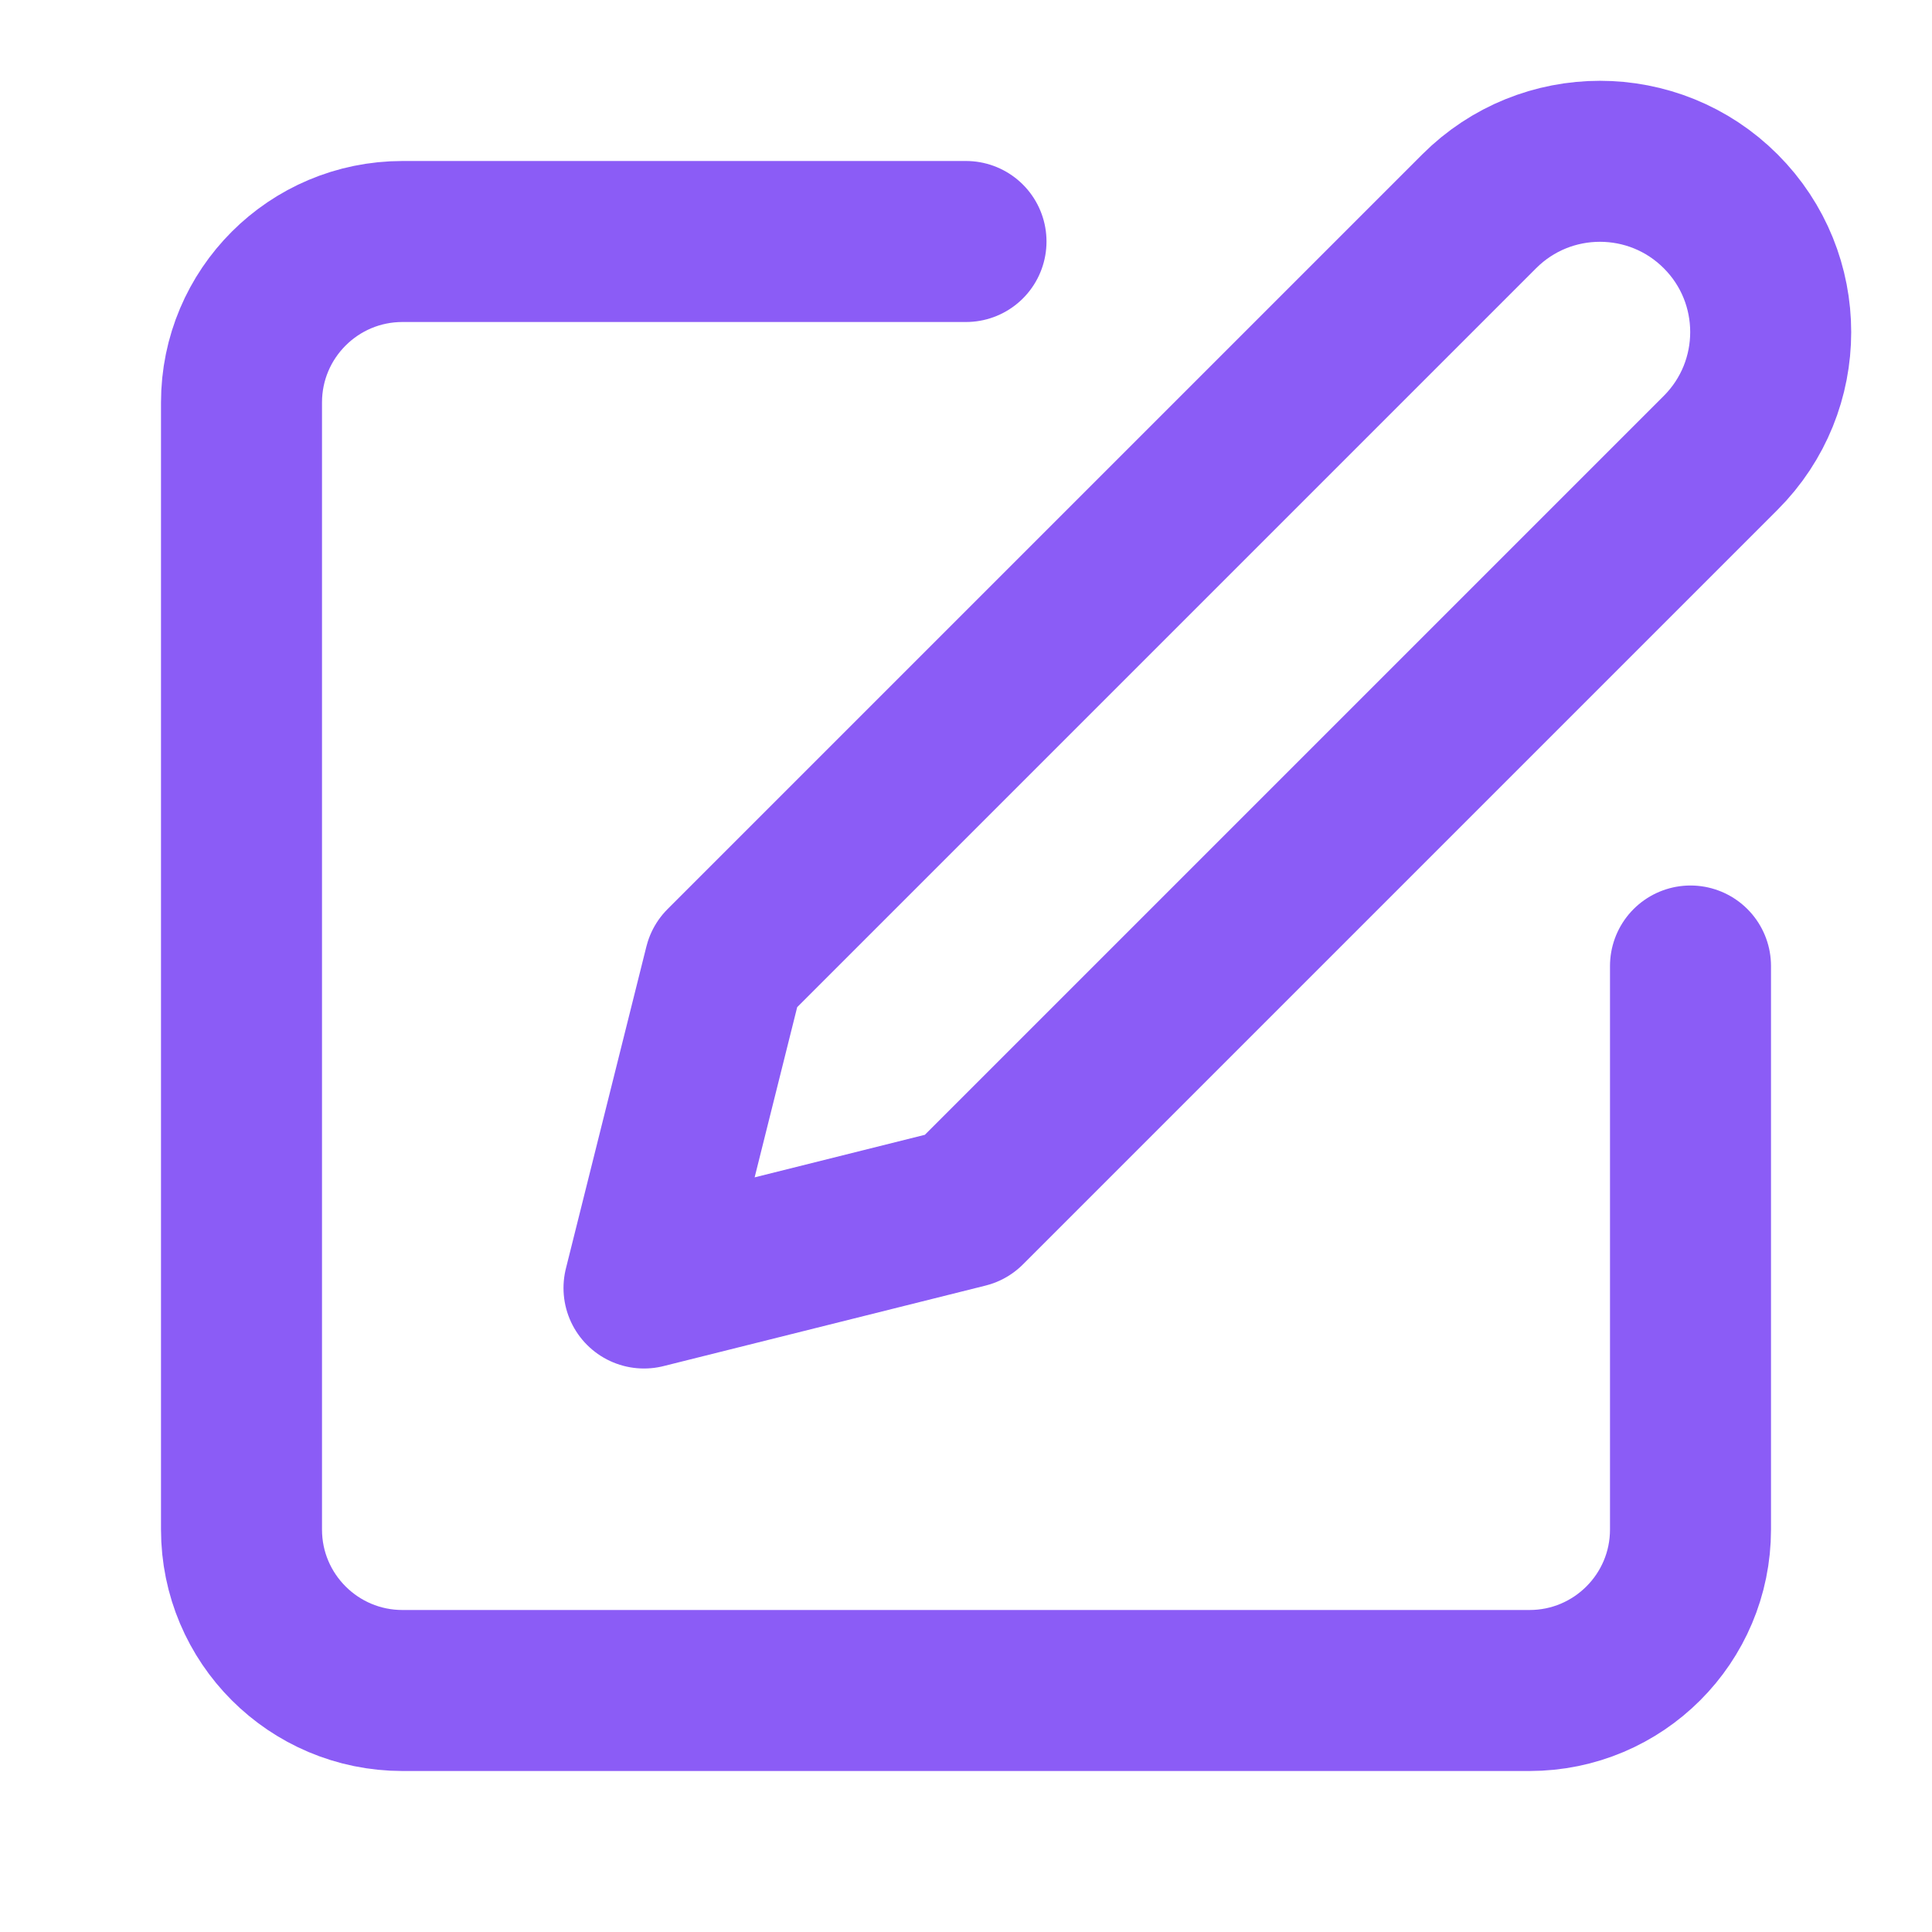
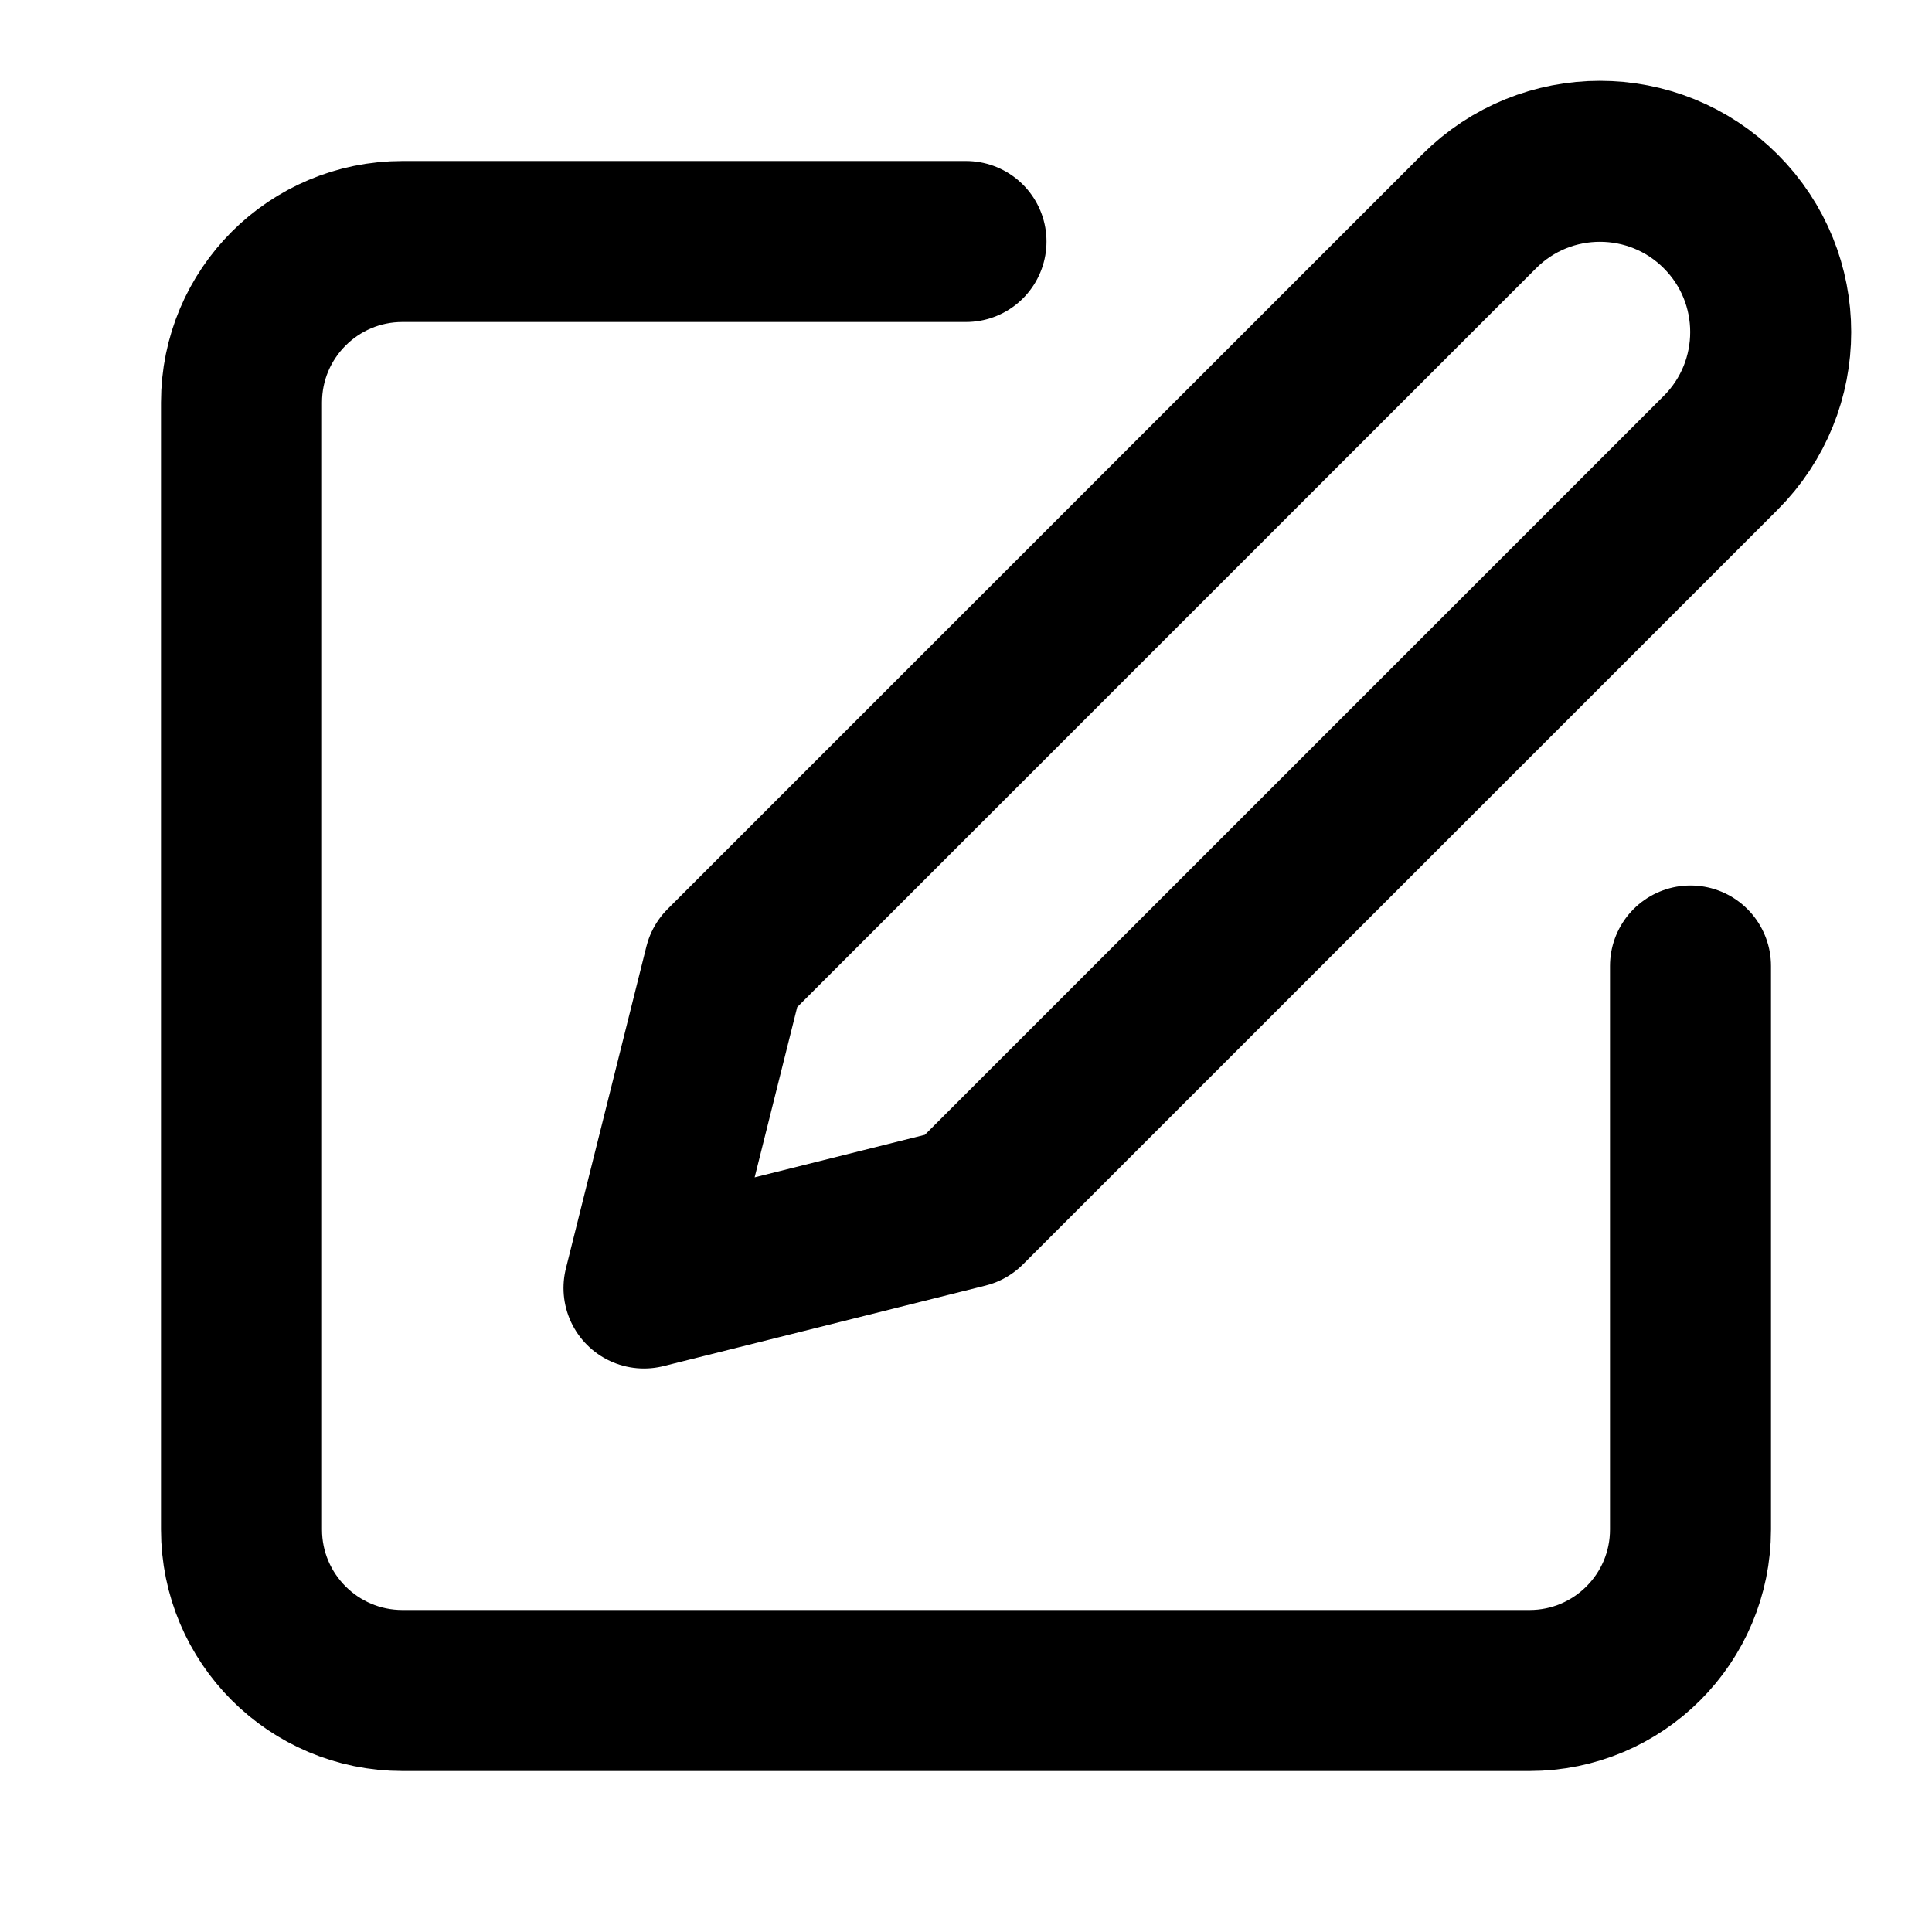
- <svg xmlns="http://www.w3.org/2000/svg" width="24" height="24" viewBox="0 0 24 24" fill="none" stroke="#8b5cf6" stroke-width="2" stroke-linecap="round" stroke-linejoin="round">
+ <svg xmlns="http://www.w3.org/2000/svg" width="24" height="24" viewBox="0 0 24 24" fill="none" stroke="currentColor" stroke-width="2" stroke-linecap="round" stroke-linejoin="round">
  <path d="M12 3H5a2 2 0 0 0-2 2v14a2 2 0 0 0 2 2h14a2 2 0 0 0 2-2v-7" />
  <path d="M18.375 2.625a2.121 2.121 0 1 1 3 3L12 15l-4 1 1-4Z" />
</svg>
